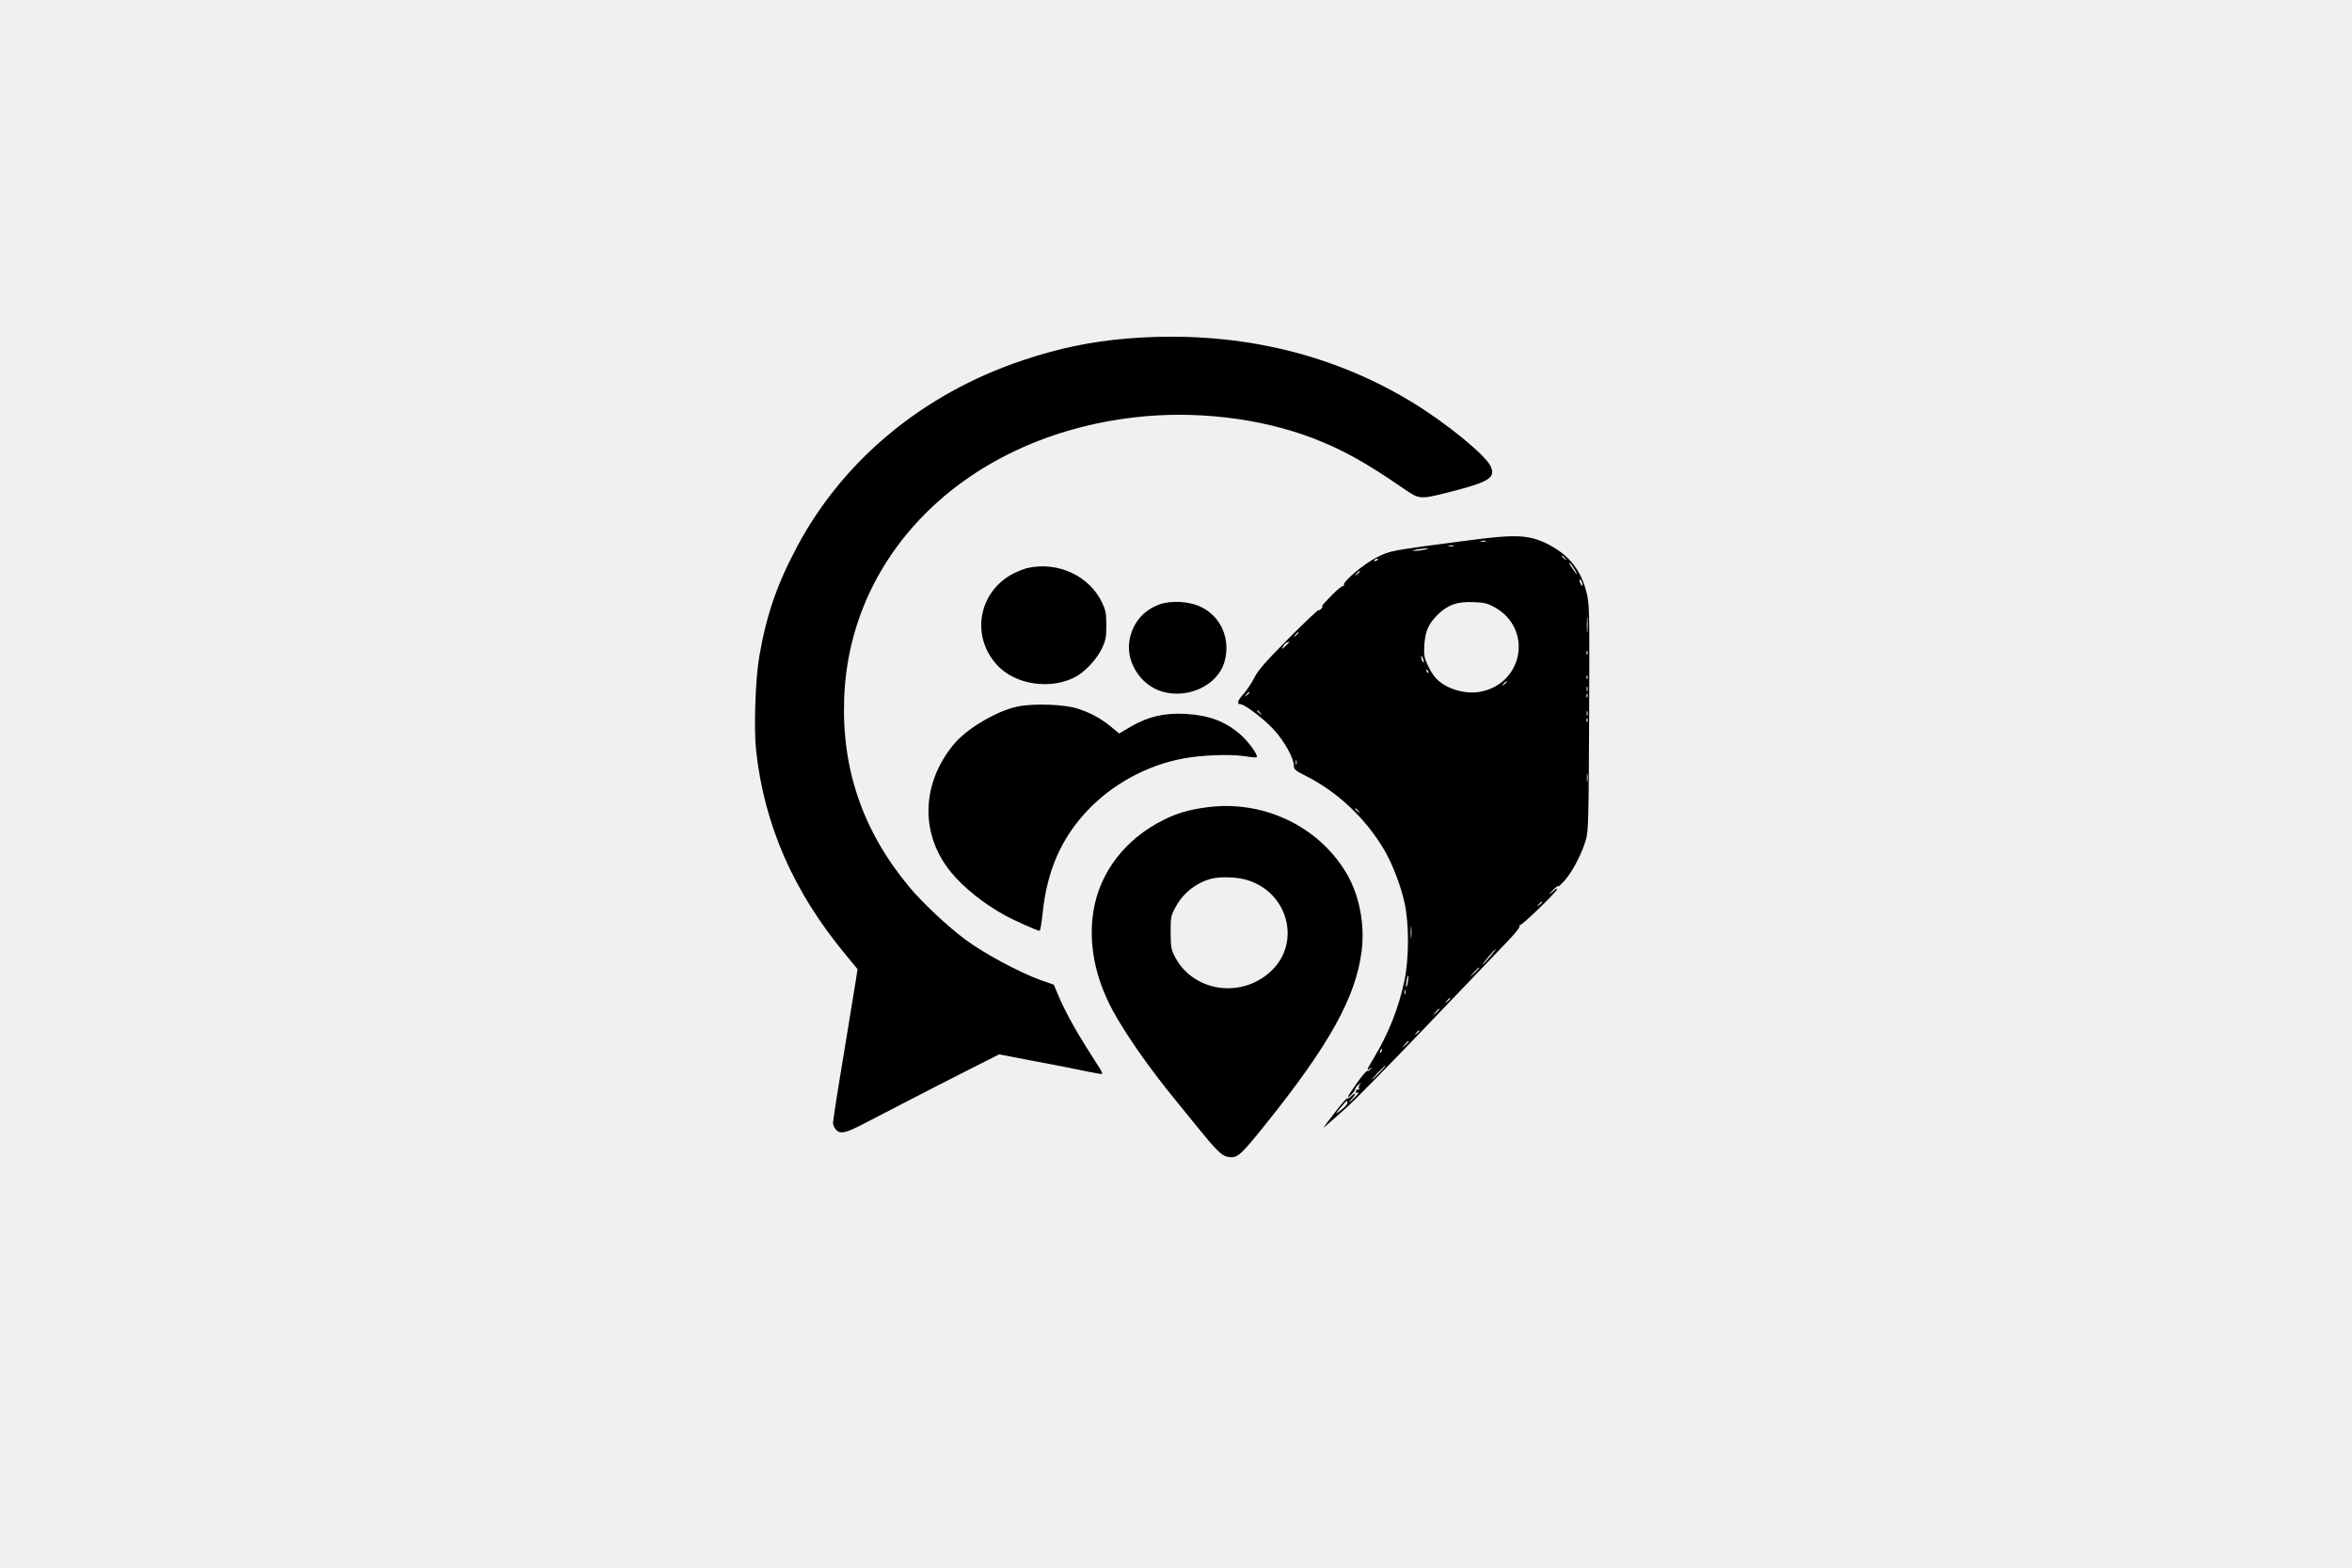
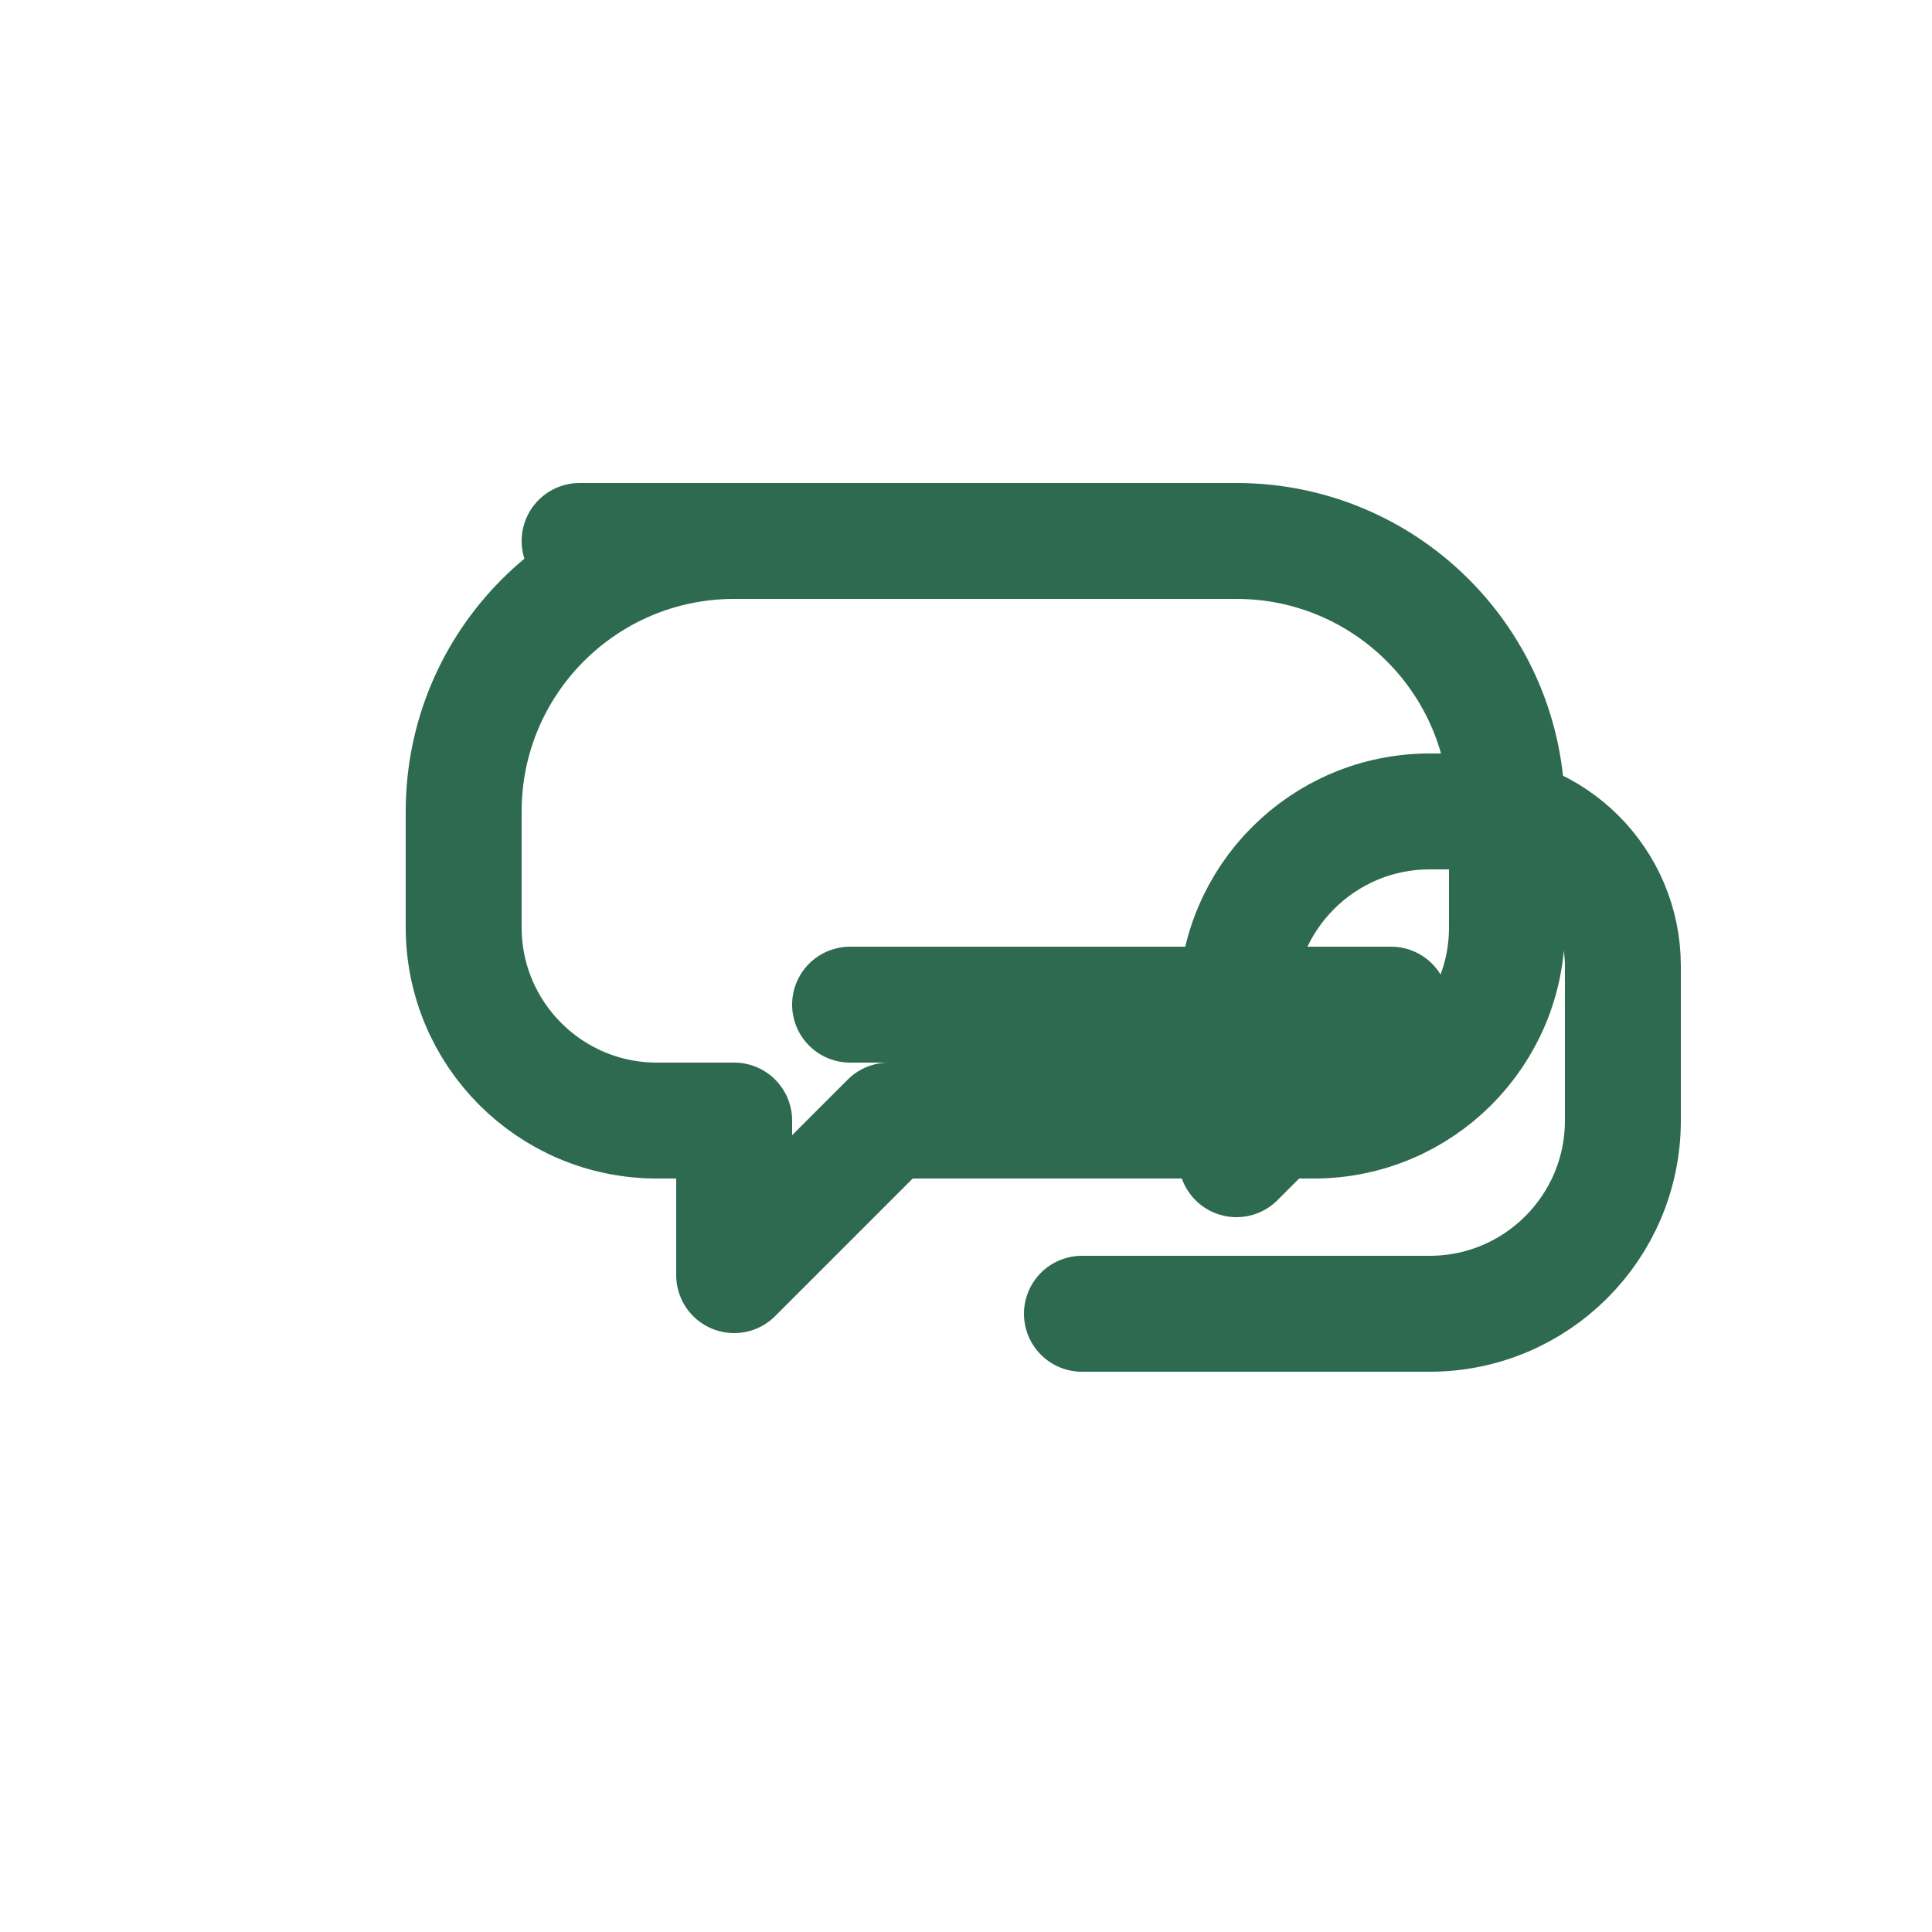
- <svg xmlns="http://www.w3.org/2000/svg" version="1.0" width="1536pt" height="1024pt" viewBox="0 0 1536 1024" preserveAspectRatio="xMidYMid meet">
-   <g transform="translate(0,1024) scale(0.1,-0.1)" fill="#000000" stroke="none">
-     <path d="M7365 8029 c-236 -19 -455 -64 -690 -144 -644 -216 -1166 -648 -1467 -1211 -133 -249 -201 -445 -249 -719 -26 -149 -37 -474 -21 -620 54 -486 244 -920 583 -1329 l79 -96 -10 -68 c-6 -37 -42 -257 -80 -490 -39 -232 -70 -433 -70 -447 0 -14 9 -34 21 -46 28 -28 61 -21 182 42 56 29 183 95 282 146 99 52 275 141 390 200 l210 106 245 -47 c135 -25 285 -55 335 -66 49 -10 91 -17 93 -15 3 2 -4 17 -14 34 -11 16 -51 80 -91 143 -76 120 -143 244 -185 344 l-26 62 -89 31 c-137 50 -369 175 -485 261 -121 90 -282 241 -372 349 -301 363 -440 767 -423 1229 34 959 811 1711 1897 1836 393 46 818 -4 1166 -137 192 -74 343 -158 587 -326 105 -73 110 -73 280 -31 283 71 328 98 291 176 -36 75 -297 287 -519 421 -541 327 -1170 467 -1850 412z" />
-     <path d="M9580 6709 c-504 -66 -498 -65 -586 -108 -86 -43 -230 -164 -217 -183 3 -6 2 -8 -4 -5 -5 3 -41 -25 -78 -63 -38 -39 -66 -70 -61 -70 5 0 3 -7 -4 -15 -7 -8 -15 -13 -19 -10 -4 2 -93 -82 -198 -188 -153 -154 -197 -205 -222 -255 -18 -35 -50 -83 -72 -107 -37 -41 -44 -65 -17 -65 25 0 151 -95 213 -162 70 -74 135 -190 135 -242 0 -21 11 -31 72 -61 213 -107 396 -279 520 -490 51 -87 107 -233 131 -344 30 -138 29 -367 -2 -510 -38 -179 -104 -344 -200 -503 -45 -74 -50 -87 -23 -67 15 13 16 12 3 -3 -7 -10 -17 -16 -21 -13 -5 3 -35 -32 -67 -77 -68 -97 -75 -112 -39 -79 14 14 26 30 26 36 0 7 10 20 22 31 17 14 20 15 9 2 -7 -9 -9 -23 -5 -29 4 -7 3 -9 -3 -6 -6 4 -14 0 -17 -9 -5 -12 -2 -15 11 -10 10 4 3 -8 -16 -28 -19 -20 -37 -36 -40 -36 -2 0 5 10 17 23 29 31 28 46 -1 19 -13 -12 -26 -20 -29 -17 -3 4 -36 -34 -73 -82 -93 -121 -94 -122 -55 -87 19 16 75 66 124 110 49 43 285 284 524 534 240 250 475 497 524 548 56 58 86 97 82 105 -4 6 -3 8 1 4 9 -8 245 220 245 237 0 5 -11 -1 -25 -14 -14 -13 -25 -21 -25 -19 0 3 14 18 32 35 17 16 28 22 24 14 -4 -8 13 8 39 35 51 55 115 177 142 270 16 54 18 132 21 799 3 716 2 742 -18 820 -35 139 -111 236 -237 304 -132 70 -214 75 -543 31z m123 -6 c-7 -2 -21 -2 -30 0 -10 3 -4 5 12 5 17 0 24 -2 18 -5z m-210 -30 c-7 -2 -21 -2 -30 0 -10 3 -4 5 12 5 17 0 24 -2 18 -5z m-188 -23 c-16 -4 -43 -8 -60 -8 -29 1 -29 1 5 8 19 4 46 7 60 8 22 0 22 -1 -5 -8z m916 -57 c13 -16 12 -17 -3 -4 -10 7 -18 15 -18 17 0 8 8 3 21 -13z m-1221 -7 c0 -2 -7 -7 -16 -10 -8 -3 -12 -2 -9 4 6 10 25 14 25 6z m1283 -65 c27 -46 14 -38 -18 12 -16 23 -22 37 -14 30 8 -6 22 -25 32 -42z m-1403 -15 c0 -2 -8 -10 -17 -17 -16 -13 -17 -12 -4 4 13 16 21 21 21 13z m1453 -76 c3 -11 2 -18 -3 -15 -4 3 -10 14 -13 25 -3 11 -2 18 3 15 4 -3 10 -14 13 -25z m-575 -155 c254 -138 193 -501 -93 -554 -100 -19 -234 24 -292 94 -15 16 -37 54 -51 84 -21 46 -24 64 -20 130 6 90 27 137 90 199 65 62 124 83 228 79 71 -2 94 -8 138 -32z m609 -157 c-2 -24 -4 -5 -4 42 0 47 2 66 4 43 2 -24 2 -62 0 -85z m-1887 -12 c0 -2 -8 -10 -17 -17 -16 -13 -17 -12 -4 4 13 16 21 21 21 13z m-60 -59 c0 -2 -12 -14 -26 -28 -25 -22 -26 -23 -15 -2 9 18 19 26 39 32 1 1 2 0 2 -2z m1947 -79 c-3 -8 -6 -5 -6 6 -1 11 2 17 5 13 3 -3 4 -12 1 -19z m-1068 -53 c0 -5 -4 -3 -9 5 -5 8 -9 22 -9 30 0 16 17 -16 18 -35z m29 -70 c-3 -3 -9 2 -12 12 -6 14 -5 15 5 6 7 -7 10 -15 7 -18z m1039 -37 c-3 -8 -6 -5 -6 6 -1 11 2 17 5 13 3 -3 4 -12 1 -19z m-527 -22 c0 -2 -8 -10 -17 -17 -16 -13 -17 -12 -4 4 13 16 21 21 21 13z m527 -58 c-3 -7 -5 -2 -5 12 0 14 2 19 5 13 2 -7 2 -19 0 -25z m-2207 -12 c0 -2 -8 -10 -17 -17 -16 -13 -17 -12 -4 4 13 16 21 21 21 13z m2207 -28 c-3 -8 -6 -5 -6 6 -1 11 2 17 5 13 3 -3 4 -12 1 -19z m-2136 -105 c13 -16 12 -17 -3 -4 -10 7 -18 15 -18 17 0 8 8 3 21 -13z m2136 -15 c-3 -7 -5 -2 -5 12 0 14 2 19 5 13 2 -7 2 -19 0 -25z m0 -40 c-3 -8 -6 -5 -6 6 -1 11 2 17 5 13 3 -3 4 -12 1 -19z m-1900 -280 c-3 -7 -5 -2 -5 12 0 14 2 19 5 13 2 -7 2 -19 0 -25z m1900 -110 c-2 -13 -4 -3 -4 22 0 25 2 35 4 23 2 -13 2 -33 0 -45z m-1496 -195 c13 -16 12 -17 -3 -4 -10 7 -18 15 -18 17 0 8 8 3 21 -13z m1199 -597 c0 -2 -8 -10 -17 -17 -16 -13 -17 -12 -4 4 13 16 21 21 21 13z m-853 -228 c-2 -18 -4 -4 -4 32 0 36 2 50 4 33 2 -18 2 -48 0 -65z m513 -128 c-23 -27 -44 -50 -47 -50 -3 0 14 23 37 50 23 28 44 50 47 50 3 0 -14 -22 -37 -50z m-70 -73 c0 -2 -15 -16 -32 -33 l-33 -29 29 33 c28 30 36 37 36 29z m-466 -91 c-3 -21 -8 -35 -11 -32 -2 2 -1 20 3 40 3 21 8 35 11 32 2 -2 1 -20 -3 -40z m-17 -78 c-3 -7 -5 -2 -5 12 0 14 2 19 5 13 2 -7 2 -19 0 -25z m293 -32 c0 -2 -8 -10 -17 -17 -16 -13 -17 -12 -4 4 13 16 21 21 21 13z m-70 -69 c0 -2 -10 -12 -22 -23 l-23 -19 19 23 c18 21 26 27 26 19z m-130 -141 c0 -2 -8 -10 -17 -17 -16 -13 -17 -12 -4 4 13 16 21 21 21 13z m-70 -69 c0 -2 -10 -12 -22 -23 l-23 -19 19 23 c18 21 26 27 26 19z m-177 -62 c-3 -9 -8 -14 -10 -11 -3 3 -2 9 2 15 9 16 15 13 8 -4z m-13 -140 c-24 -25 -46 -45 -49 -45 -3 0 15 20 39 45 24 25 46 45 49 45 3 0 -15 -20 -39 -45z m-210 -199 c0 -8 -19 -29 -42 -47 -44 -34 -41 -27 16 39 23 26 26 27 26 8z" />
-     <path d="M6707 6529 c-20 -5 -58 -20 -85 -33 -230 -117 -285 -405 -114 -596 120 -136 364 -170 527 -75 60 36 132 116 163 183 23 49 27 70 27 147 0 77 -4 98 -27 147 -82 177 -293 274 -491 227z" />
-     <path d="M7572 6292 c-102 -37 -172 -117 -194 -225 -31 -146 70 -306 217 -346 170 -46 357 45 401 194 43 149 -21 298 -154 361 -76 37 -193 43 -270 16z" />
-     <path d="M6645 5625 c-135 -28 -335 -146 -418 -249 -213 -259 -218 -590 -14 -836 82 -99 210 -202 350 -279 59 -33 212 -101 226 -101 5 0 13 51 20 114 28 277 121 490 293 672 163 172 386 294 622 339 118 23 309 30 401 16 42 -7 79 -10 82 -7 11 11 -49 97 -103 145 -101 89 -206 129 -364 138 -136 7 -240 -17 -353 -82 l-78 -46 -56 46 c-65 53 -123 85 -214 116 -83 28 -290 36 -394 14z" />
-     <path d="M7875 4966 c-116 -16 -192 -39 -279 -83 -248 -124 -415 -342 -455 -593 -34 -209 9 -434 125 -649 84 -155 238 -376 410 -586 31 -38 95 -117 142 -175 122 -151 161 -189 198 -196 64 -12 79 1 248 211 416 518 590 831 628 1130 23 178 -15 370 -100 513 -185 310 -550 480 -917 428z m278 -477 c263 -86 343 -409 148 -592 -197 -185 -516 -134 -632 101 -20 40 -24 62 -24 152 0 101 1 108 34 168 49 91 138 159 235 183 64 15 174 10 239 -12z" />
-   </g>
+ <svg xmlns="http://www.w3.org/2000/svg" viewBox="0 0 100 100" width="100" height="100">
+   <rect width="100" height="100" fill="#ffffff" />
+   <path d="M30 28 H64 a14 14 0 0 1 14 14 v6 a10 10 0 0 1 -10 10 H46 l-8 8 v-8 H34 a10 10 0 0 1 -10 -10 V42 a14 14 0 0 1 14 -14 Z" fill="none" stroke="#2d6a4f" stroke-width="6" stroke-linejoin="round" />
+   <path d="M44 52 H72 l-8 8 v-8 a10 10 0 0 1 10 -10 h2 a8 8 0 0 1 8 8 v8 a10 10 0 0 1 -10 10 H56" fill="none" stroke="#2d6a4f" stroke-width="6" stroke-linejoin="round" stroke-linecap="round" />
</svg>
